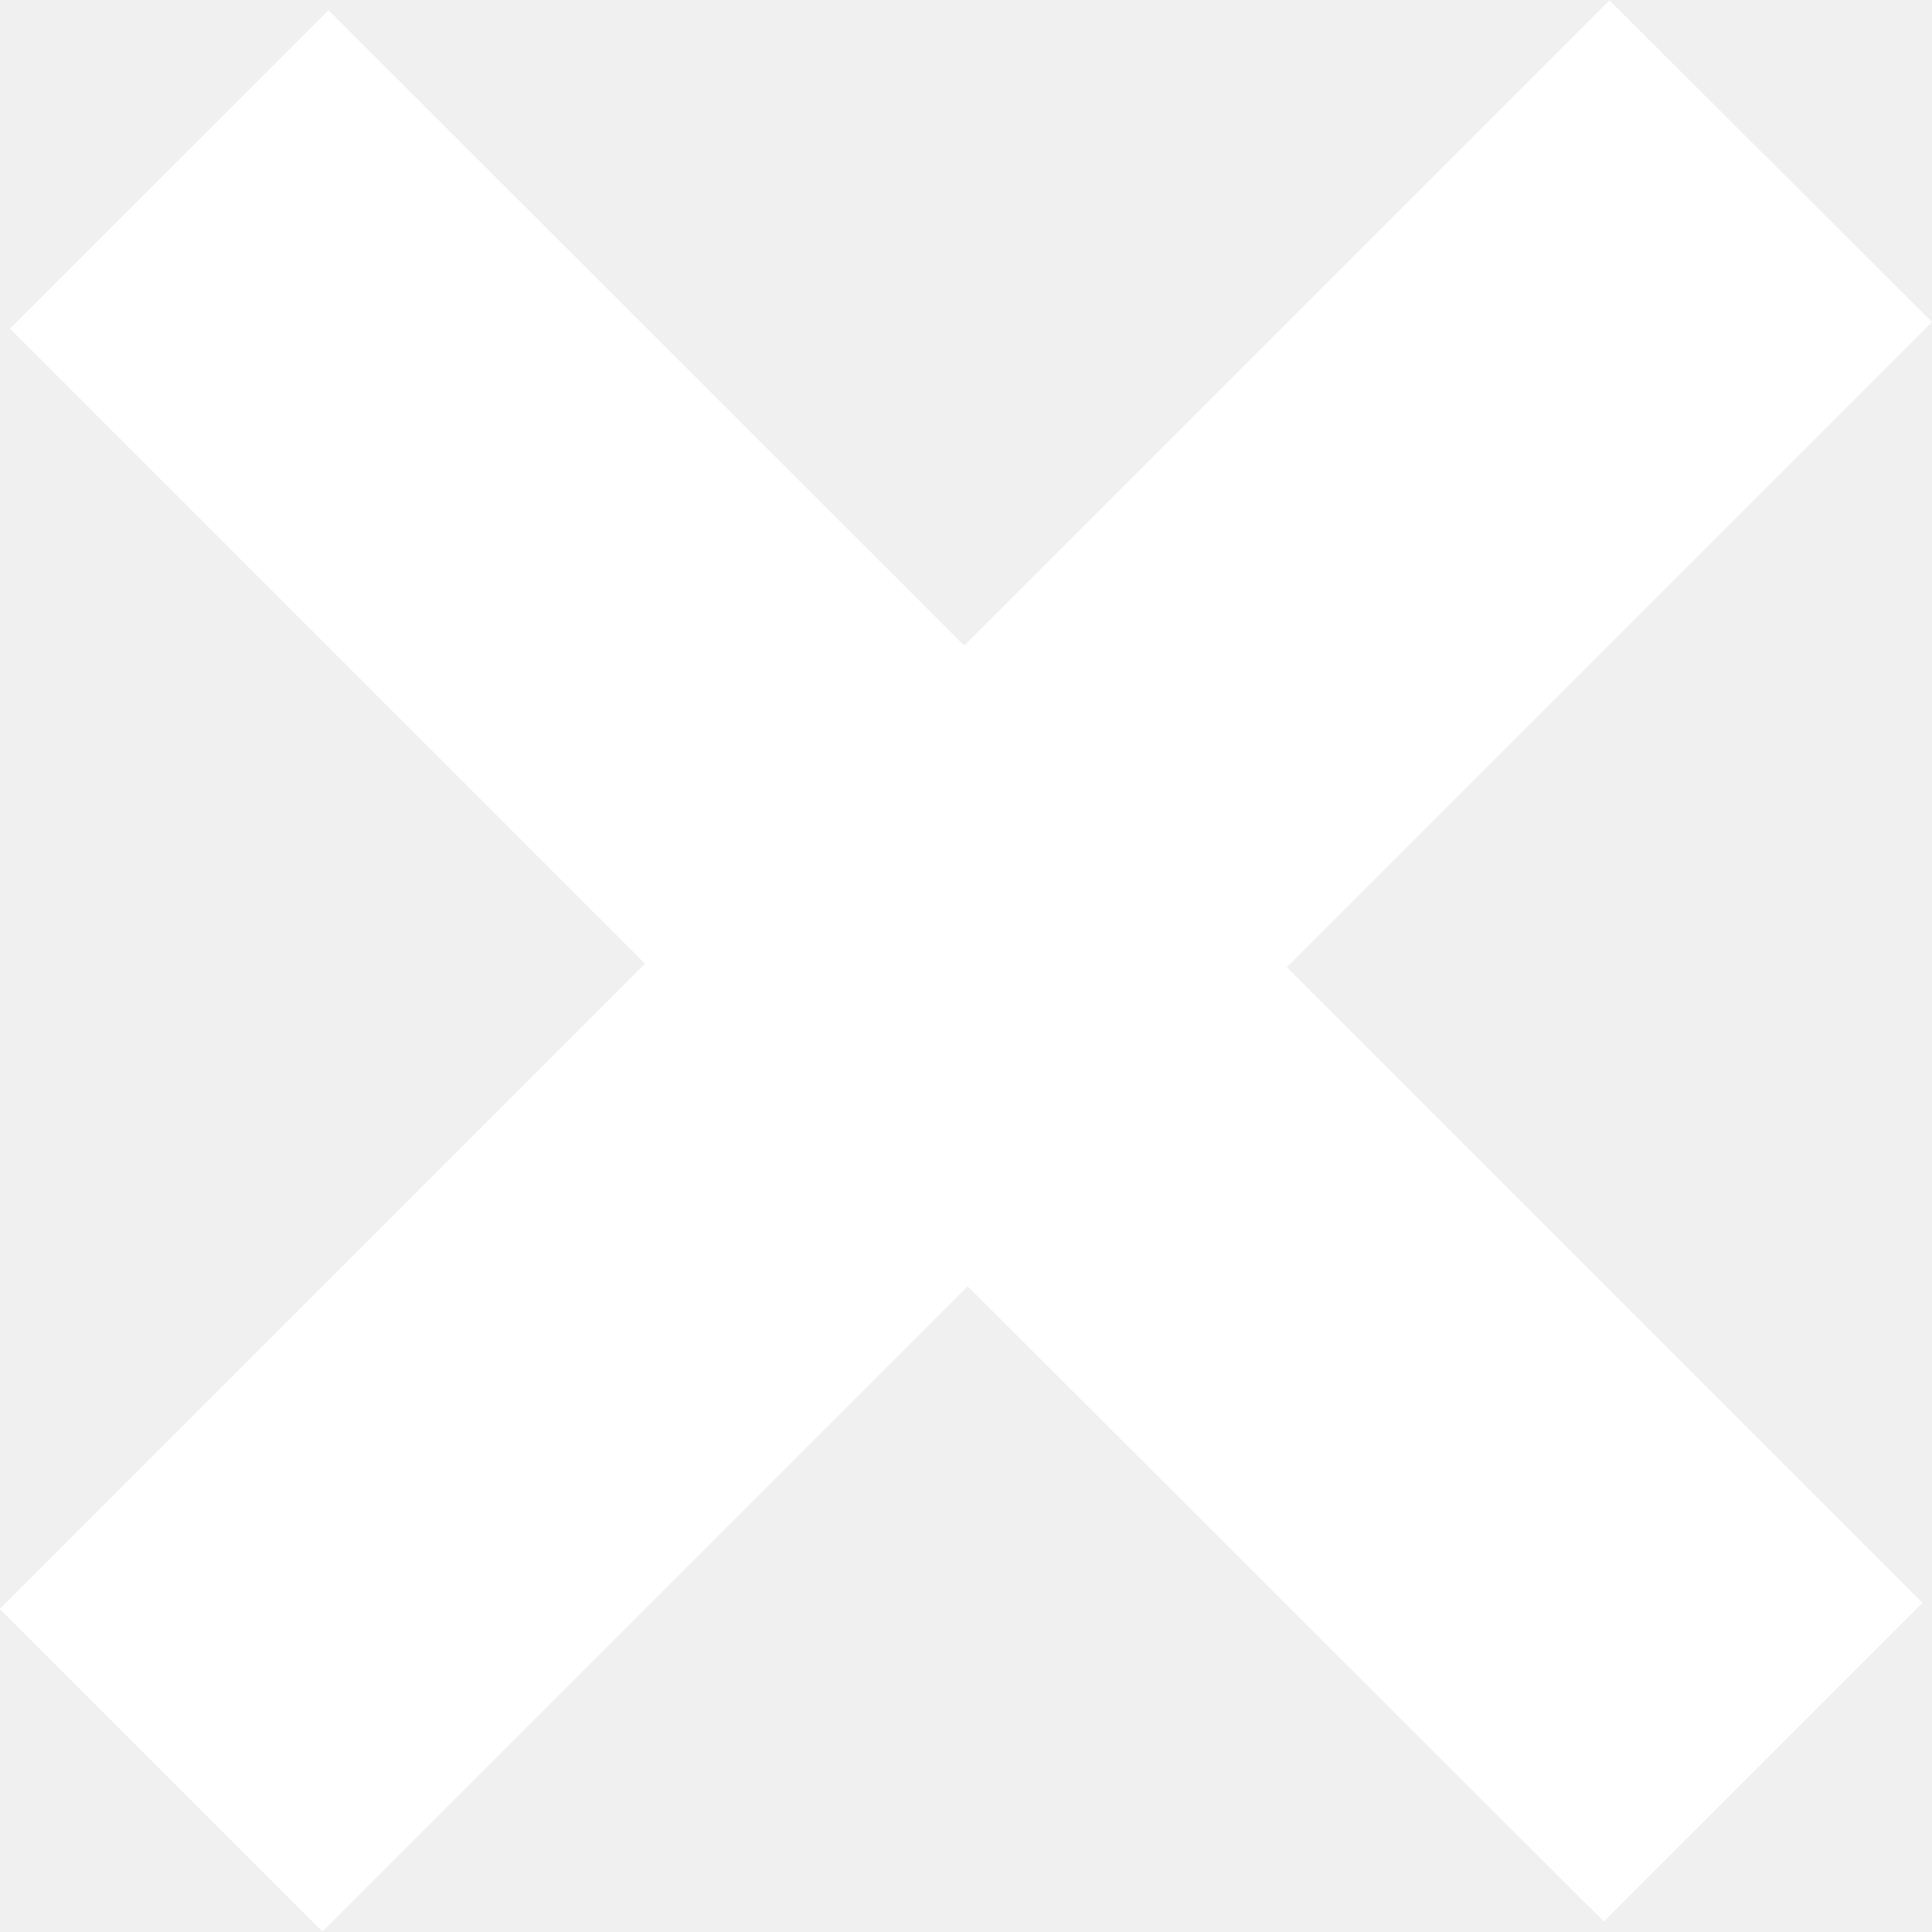
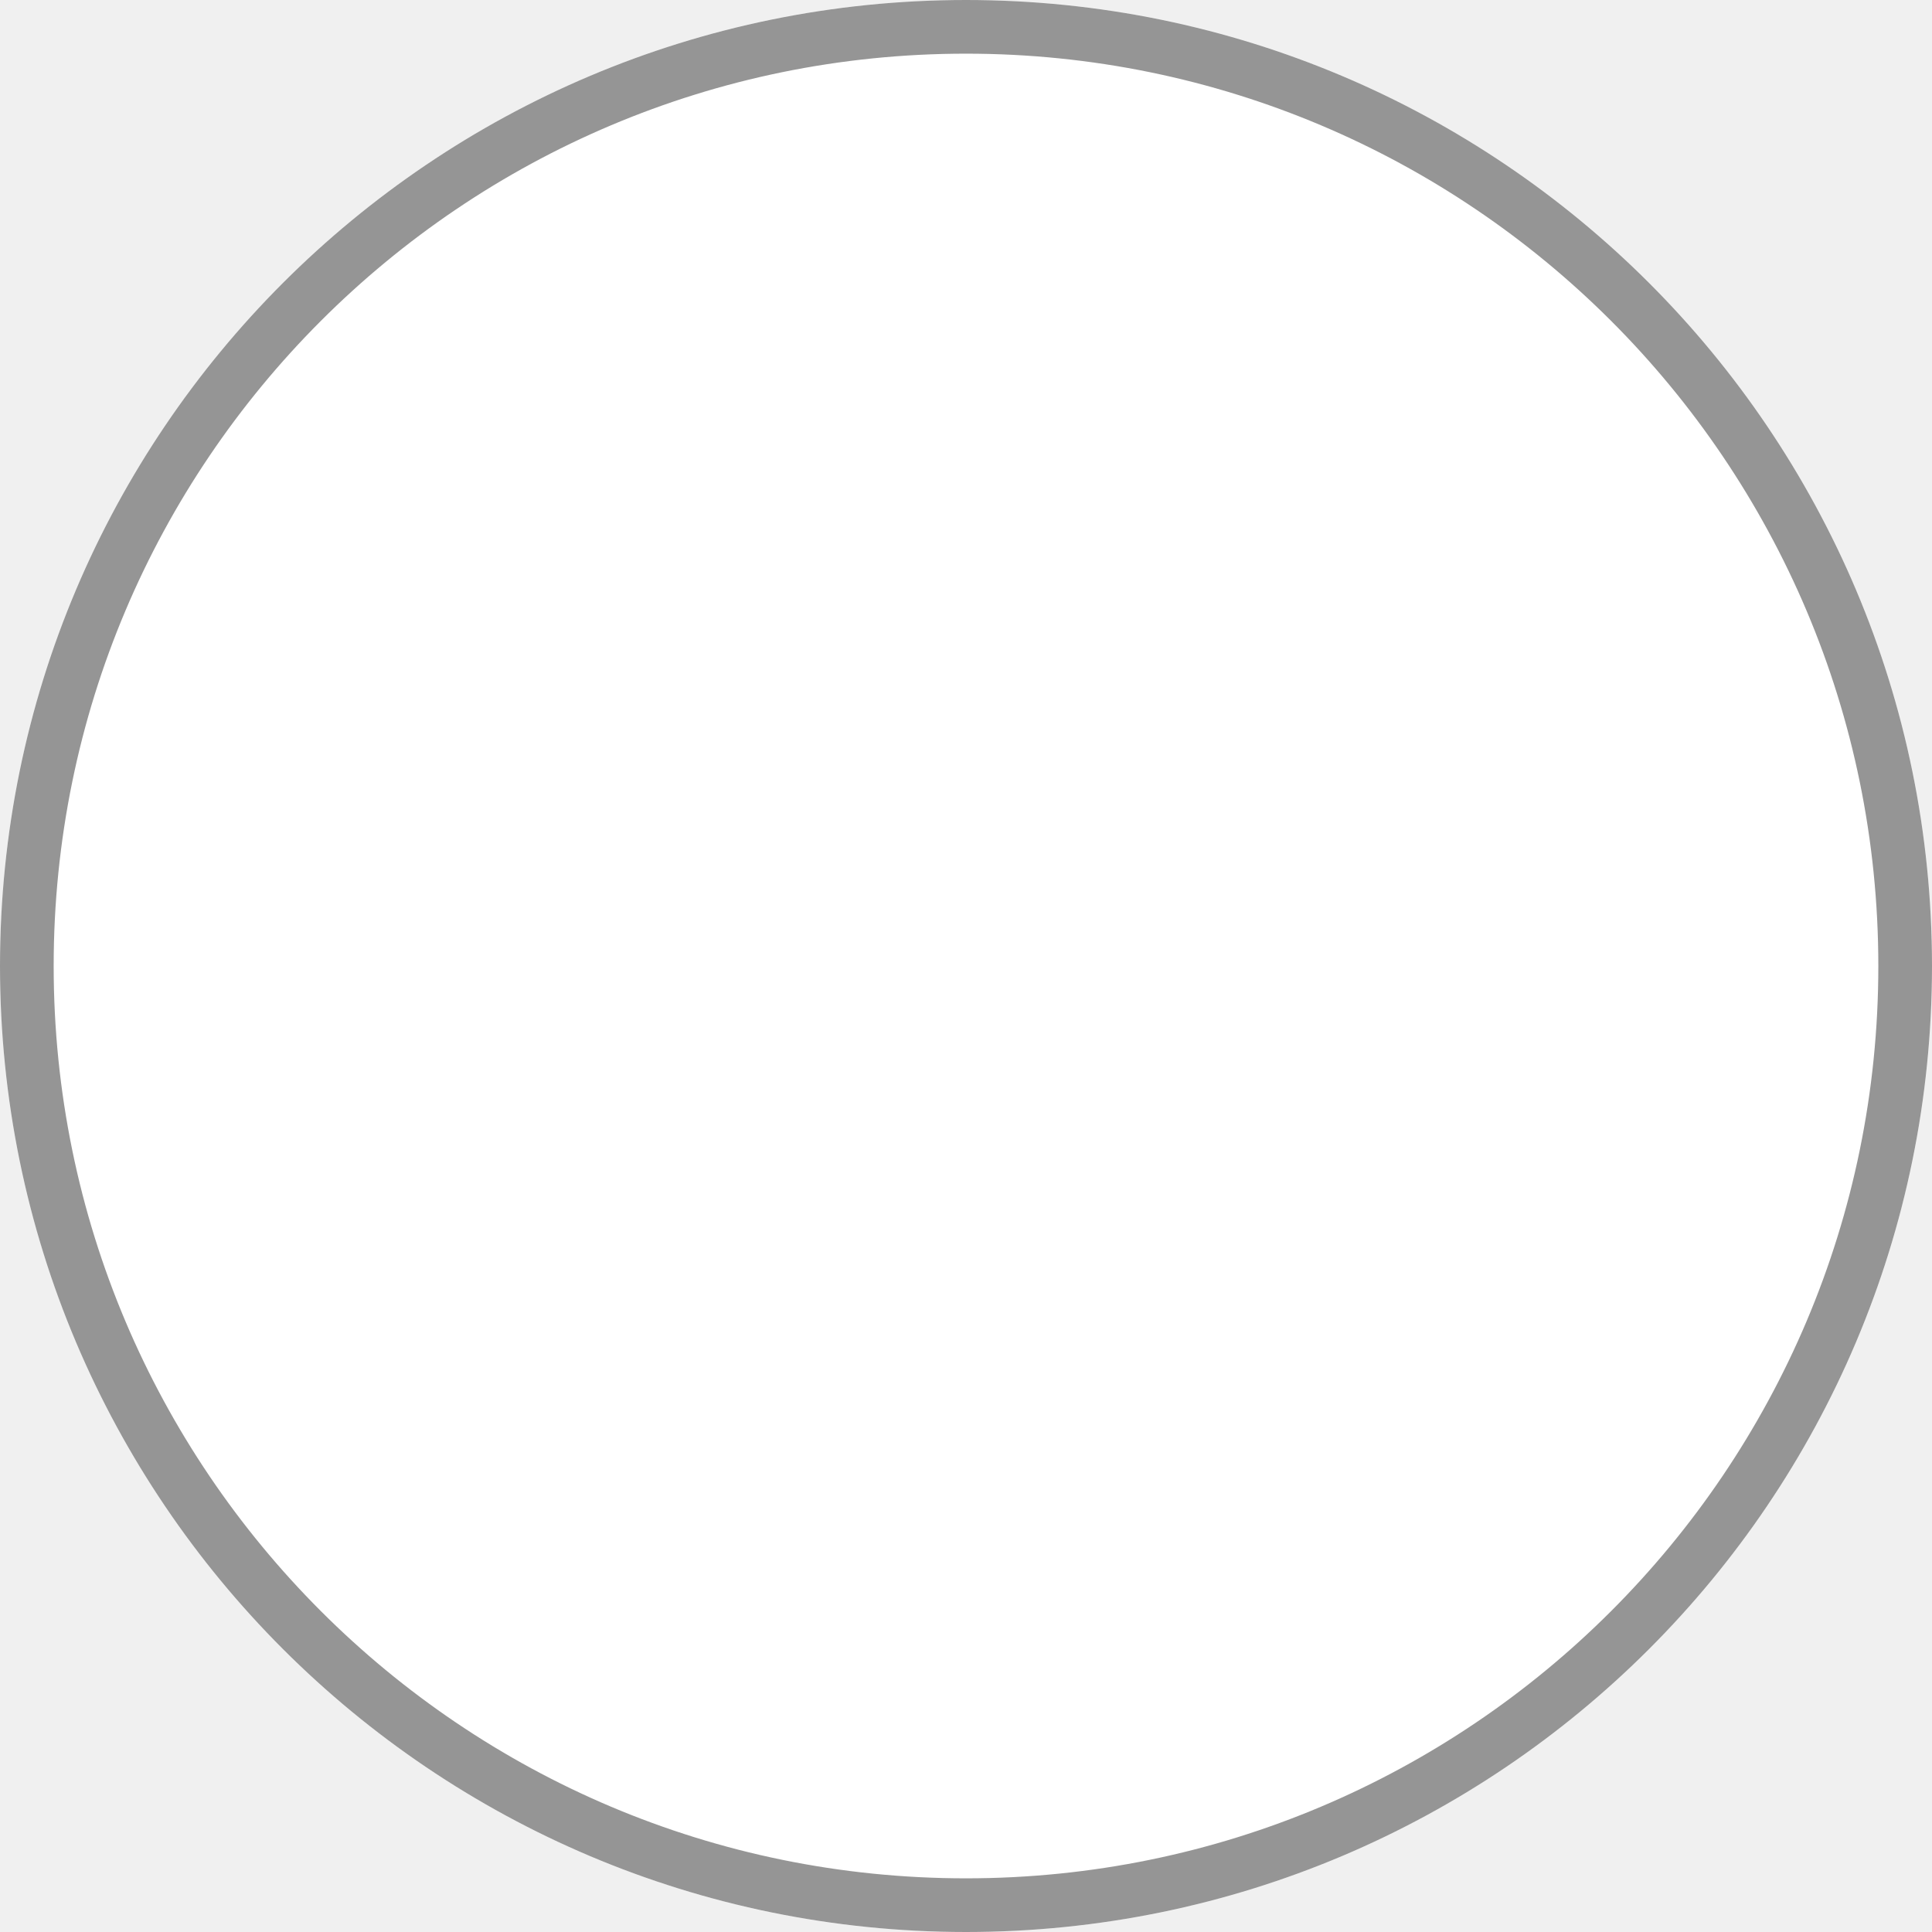
- <svg xmlns="http://www.w3.org/2000/svg" width="14.971" height="14.971" viewBox="0 0 14.971 14.971">
-   <path id="路径_1032" data-name="路径 1032" d="M15.14,2.616l-5,5,4.926,4.926-2.469,2.469L7.667,10.088l-5,5-2.5-2.5,5-5L.246,2.667,2.715.2,7.641,5.124l5-5Z" transform="translate(-0.169 -0.121)" fill="#fff" />
+ <svg xmlns="http://www.w3.org/2000/svg" width="36" height="36" viewBox="0 0 36 36">
+   <g id="椭圆_178" data-name="椭圆 178" fill="#fff" stroke="#959595" stroke-width="1">
+     <circle cx="18" cy="18" r="18" stroke="none" />
+     <circle cx="18" cy="18" r="17.5" fill="none" />
+   </g>
</svg>
